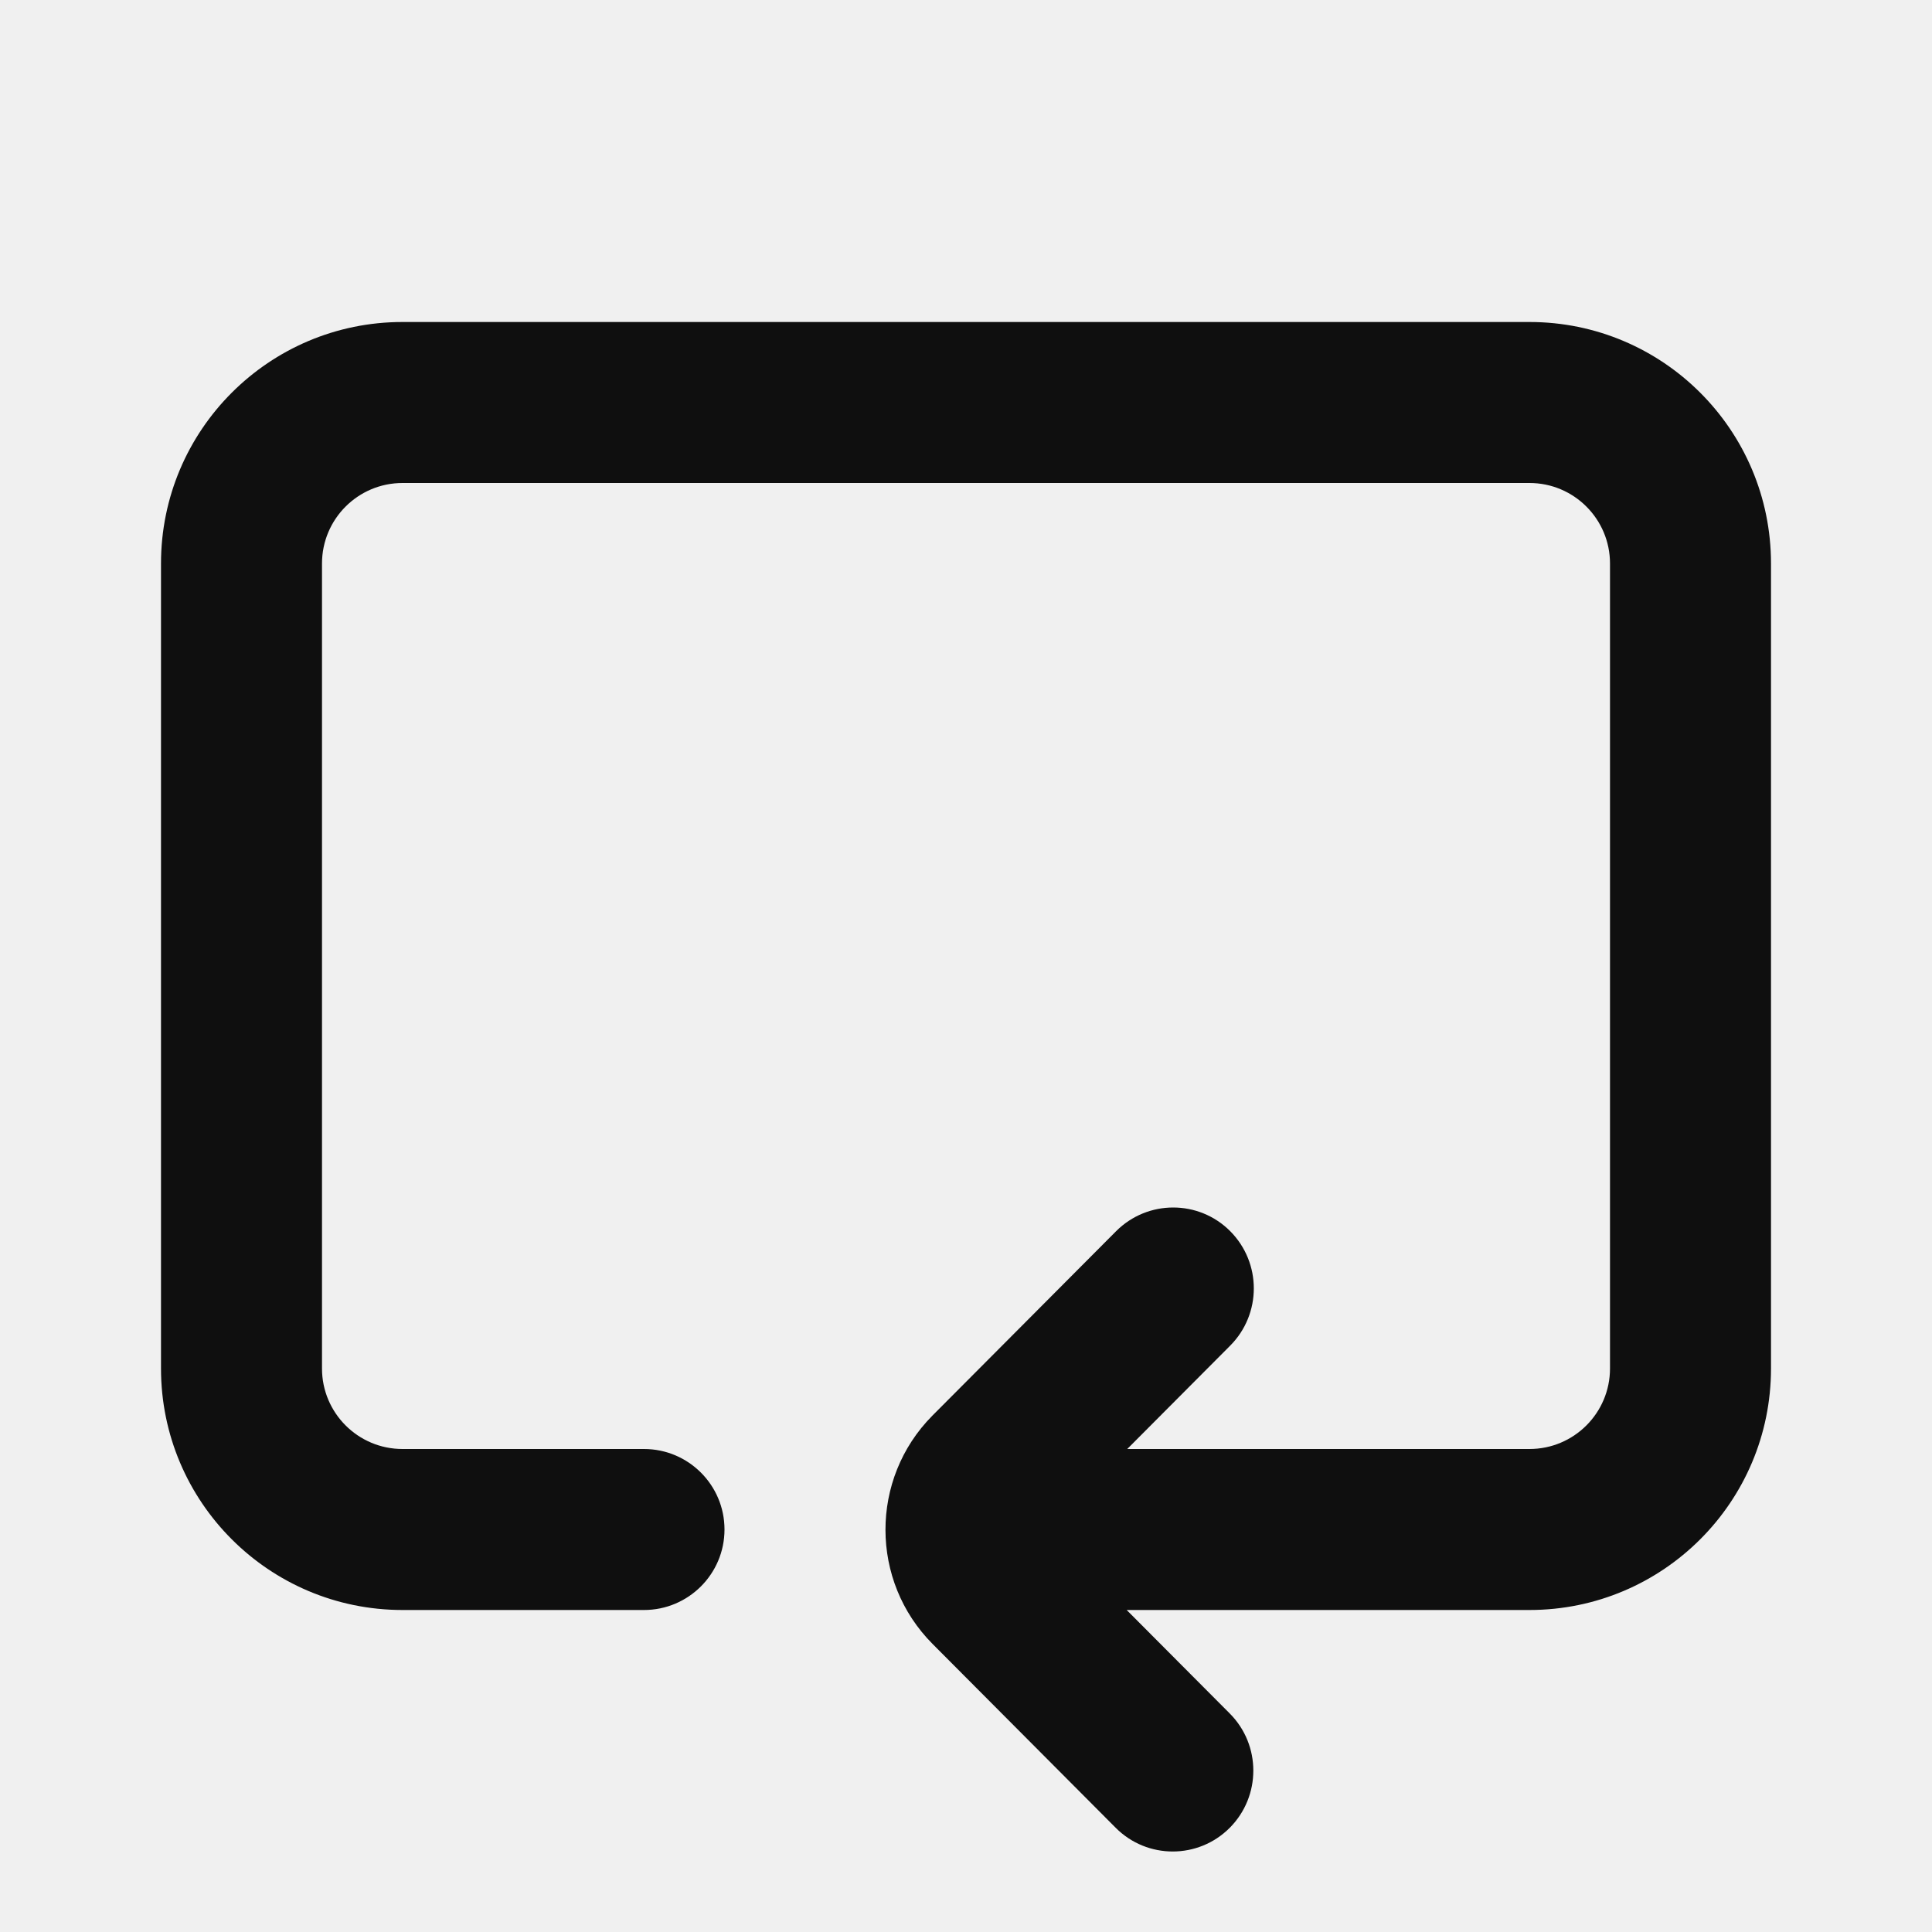
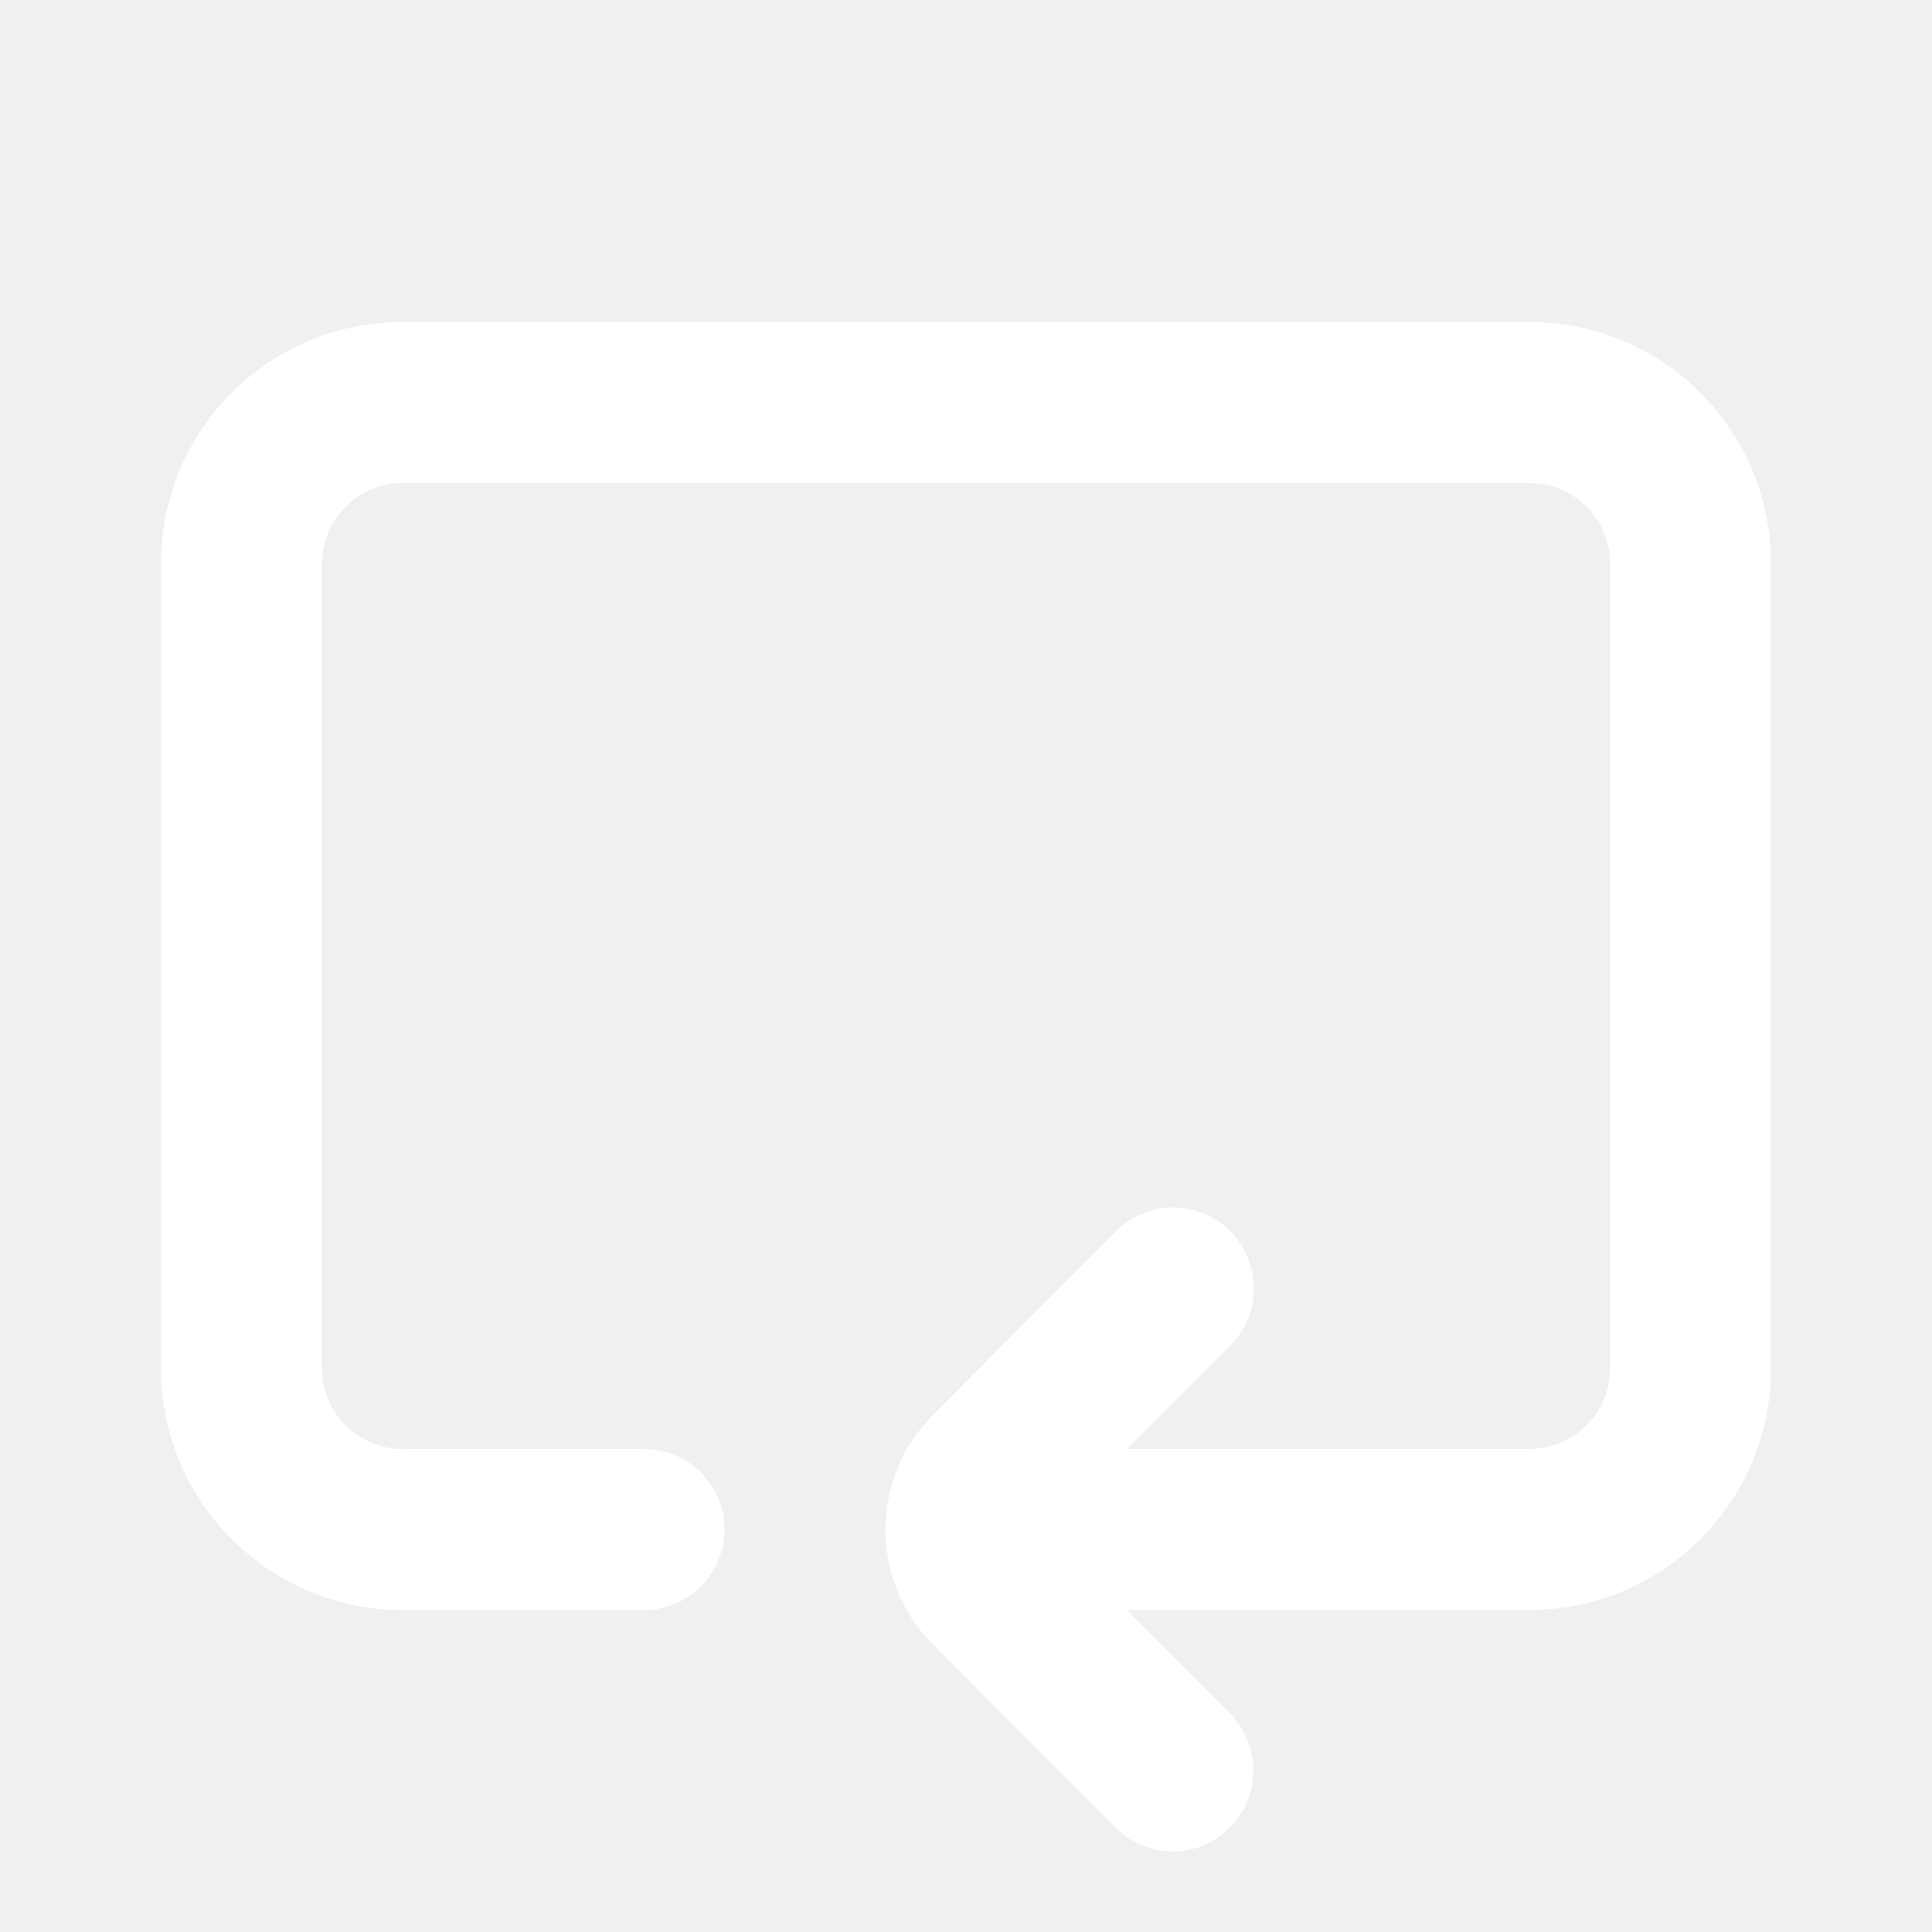
<svg xmlns="http://www.w3.org/2000/svg" width="800px" height="800px" viewBox="0 0 24 24" fill="none">
-   <path d="M5 4C3.343 4 2 5.343 2 7L2 17C2 18.657 3.343 20 5 20H8C8.552 20 9 19.552 9 19C9 18.448 8.552 18 8 18H5C4.448 18 4 17.552 4 17V7C4 6.448 4.448 6 5 6L19 6C19.552 6 20 6.448 20 7L20 17C20 17.552 19.552 18 19 18H14.003L15.282 16.716C15.673 16.323 15.673 15.687 15.282 15.294C14.891 14.902 14.257 14.902 13.865 15.294L11.594 17.574L11.581 17.587C10.804 18.372 10.806 19.641 11.586 20.423L13.86 22.706C14.251 23.098 14.885 23.098 15.276 22.706C15.667 22.313 15.667 21.677 15.276 21.285L13.996 20H19C20.657 20 22 18.657 22 17L22 7C22 5.343 20.657 4 19 4L5 4Z" fill="#0F0F0F" />
+   <g id="SVGRepo_bgCarrier" stroke-width="0" />
+   <g id="SVGRepo_tracerCarrier" stroke-linecap="round" stroke-linejoin="round" />
+   <g id="SVGRepo_iconCarrier">
+     <path d="M5 4C3.343 4 2 5.343 2 7L2 17C2 18.657 3.343 20 5 20H8C8.552 20 9 19.552 9 19C9 18.448 8.552 18 8 18H5C4.448 18 4 17.552 4 17V7C4 6.448 4.448 6 5 6L19 6C19.552 6 20 6.448 20 7L20 17C20 17.552 19.552 18 19 18H14.003L15.282 16.716C15.673 16.323 15.673 15.687 15.282 15.294C14.891 14.902 14.257 14.902 13.865 15.294L11.594 17.574L11.581 17.587C10.804 18.372 10.806 19.641 11.586 20.423L13.86 22.706C14.251 23.098 14.885 23.098 15.276 22.706C15.667 22.313 15.667 21.677 15.276 21.285L13.996 20H19C20.657 20 22 18.657 22 17L22 7C22 5.343 20.657 4 19 4L5 4Z" fill="#ffffff" />
+   </g>
</svg>
